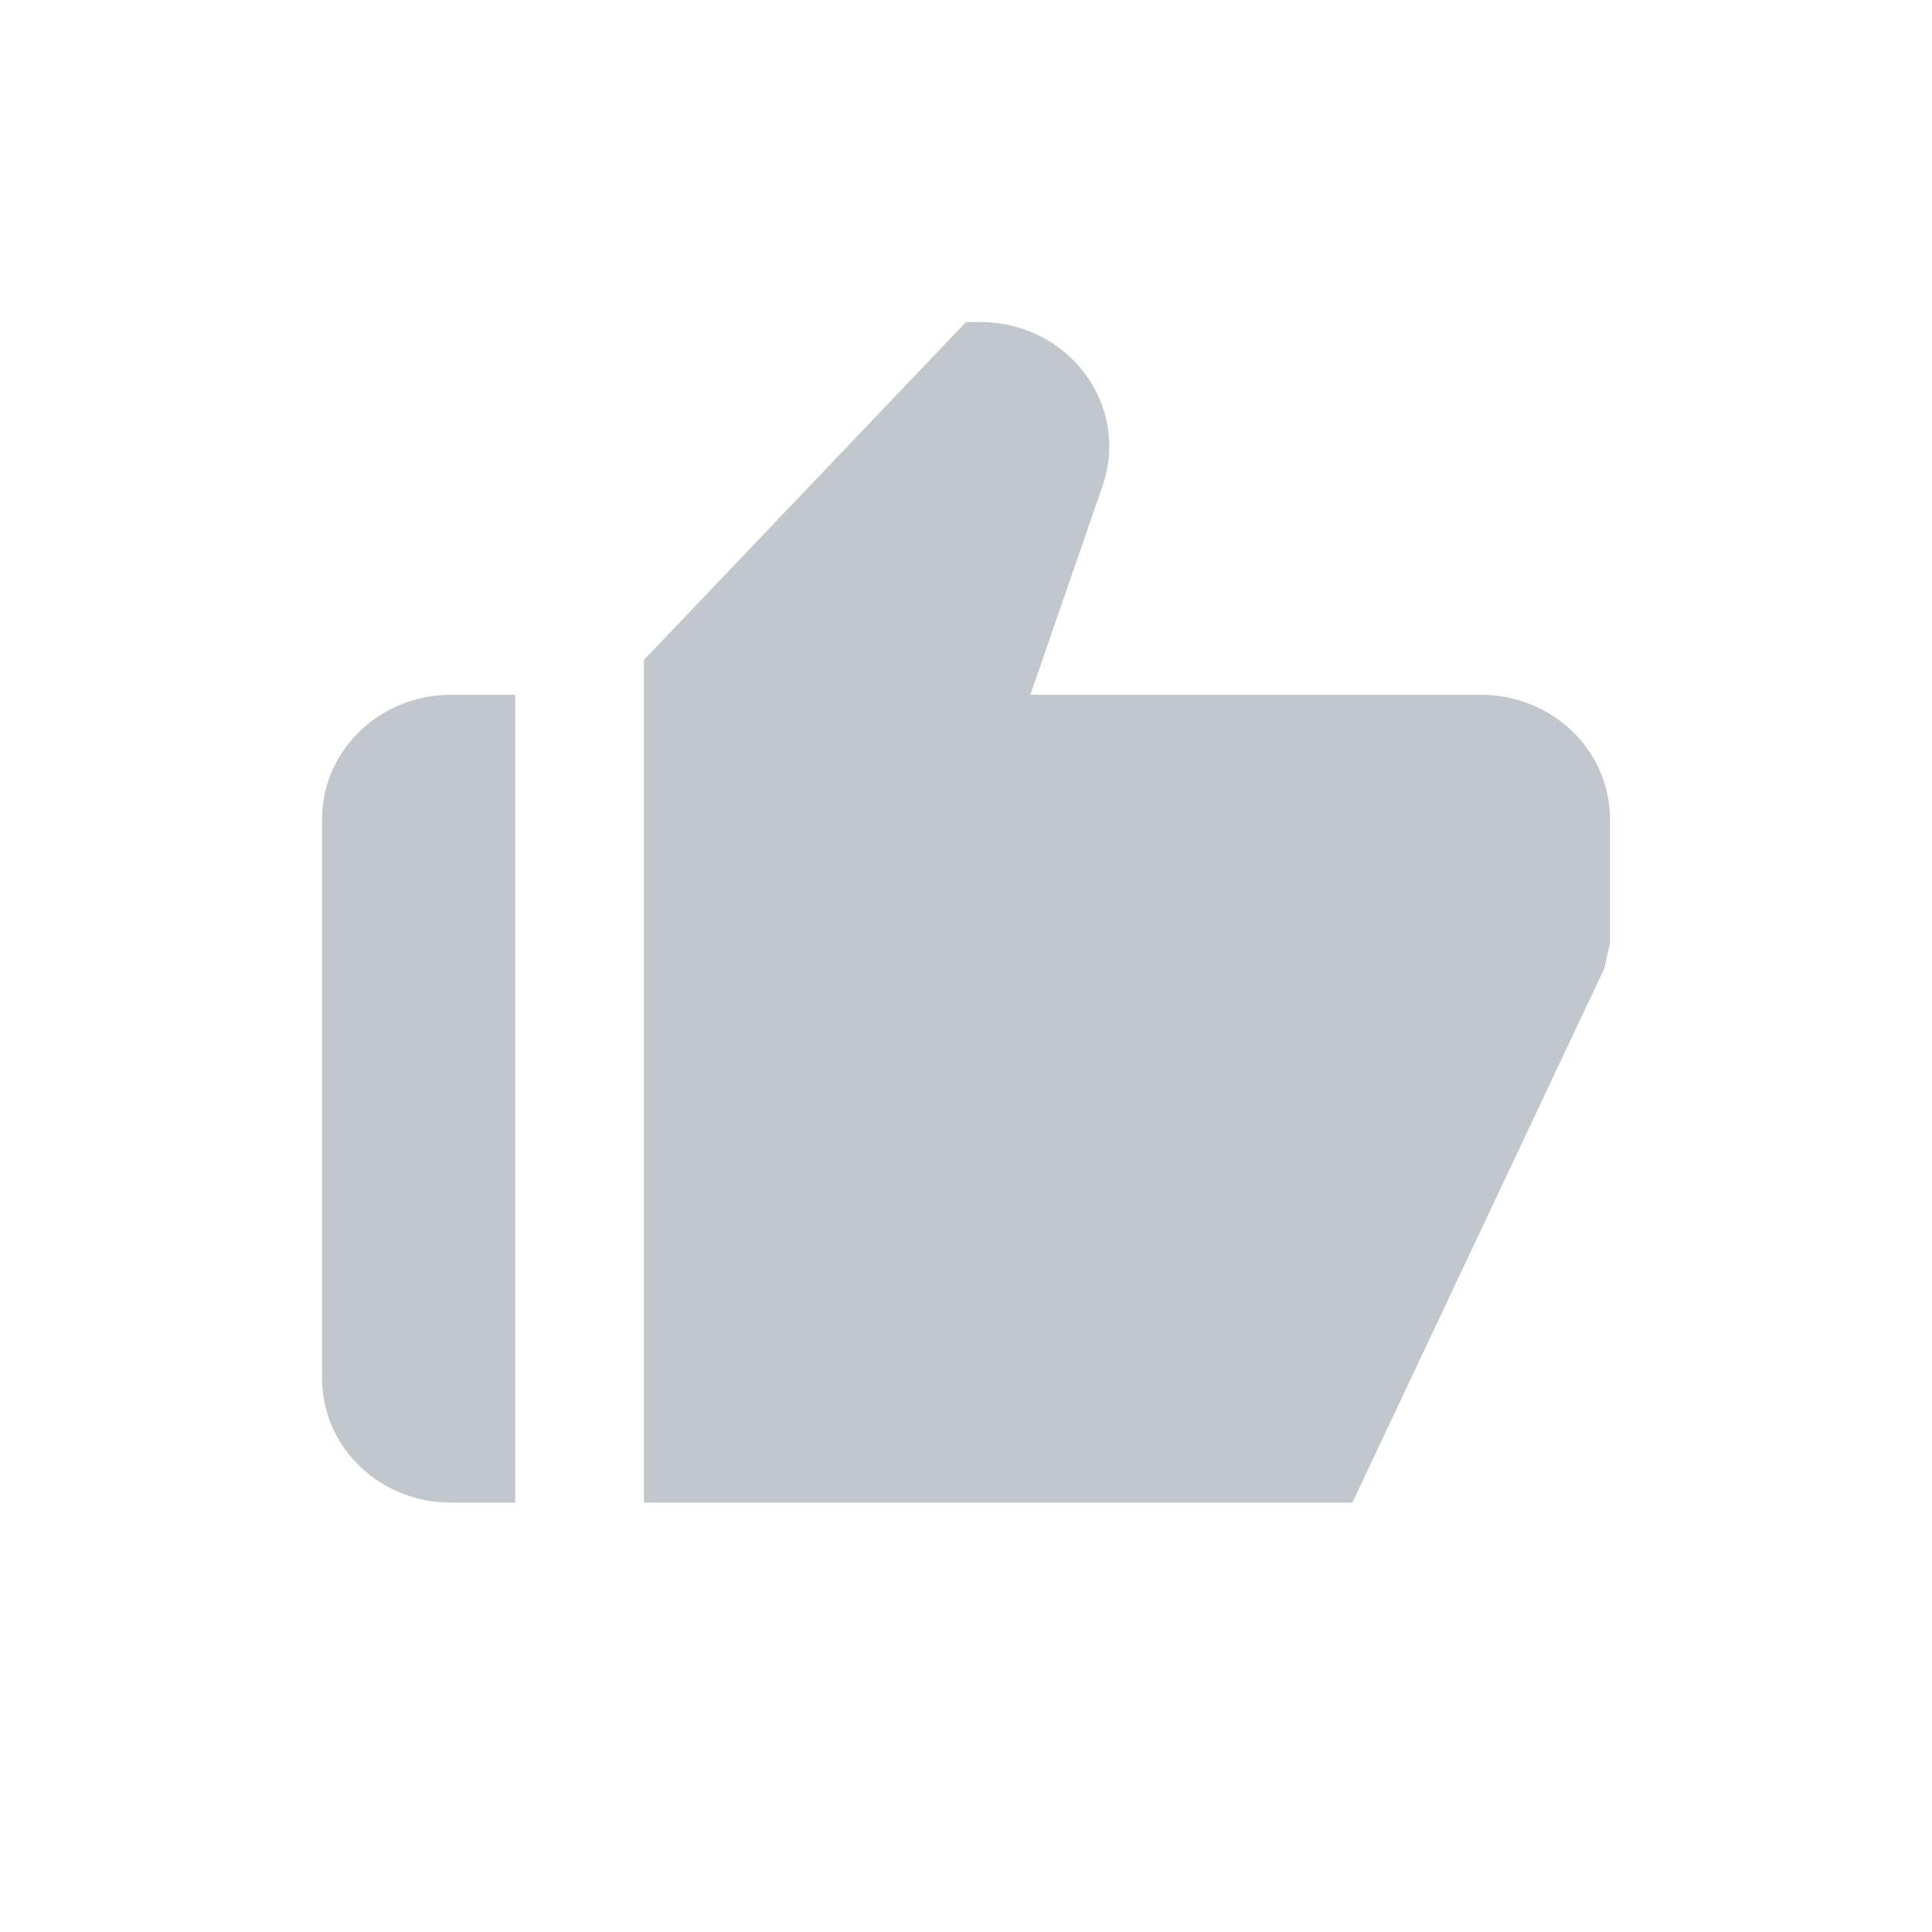
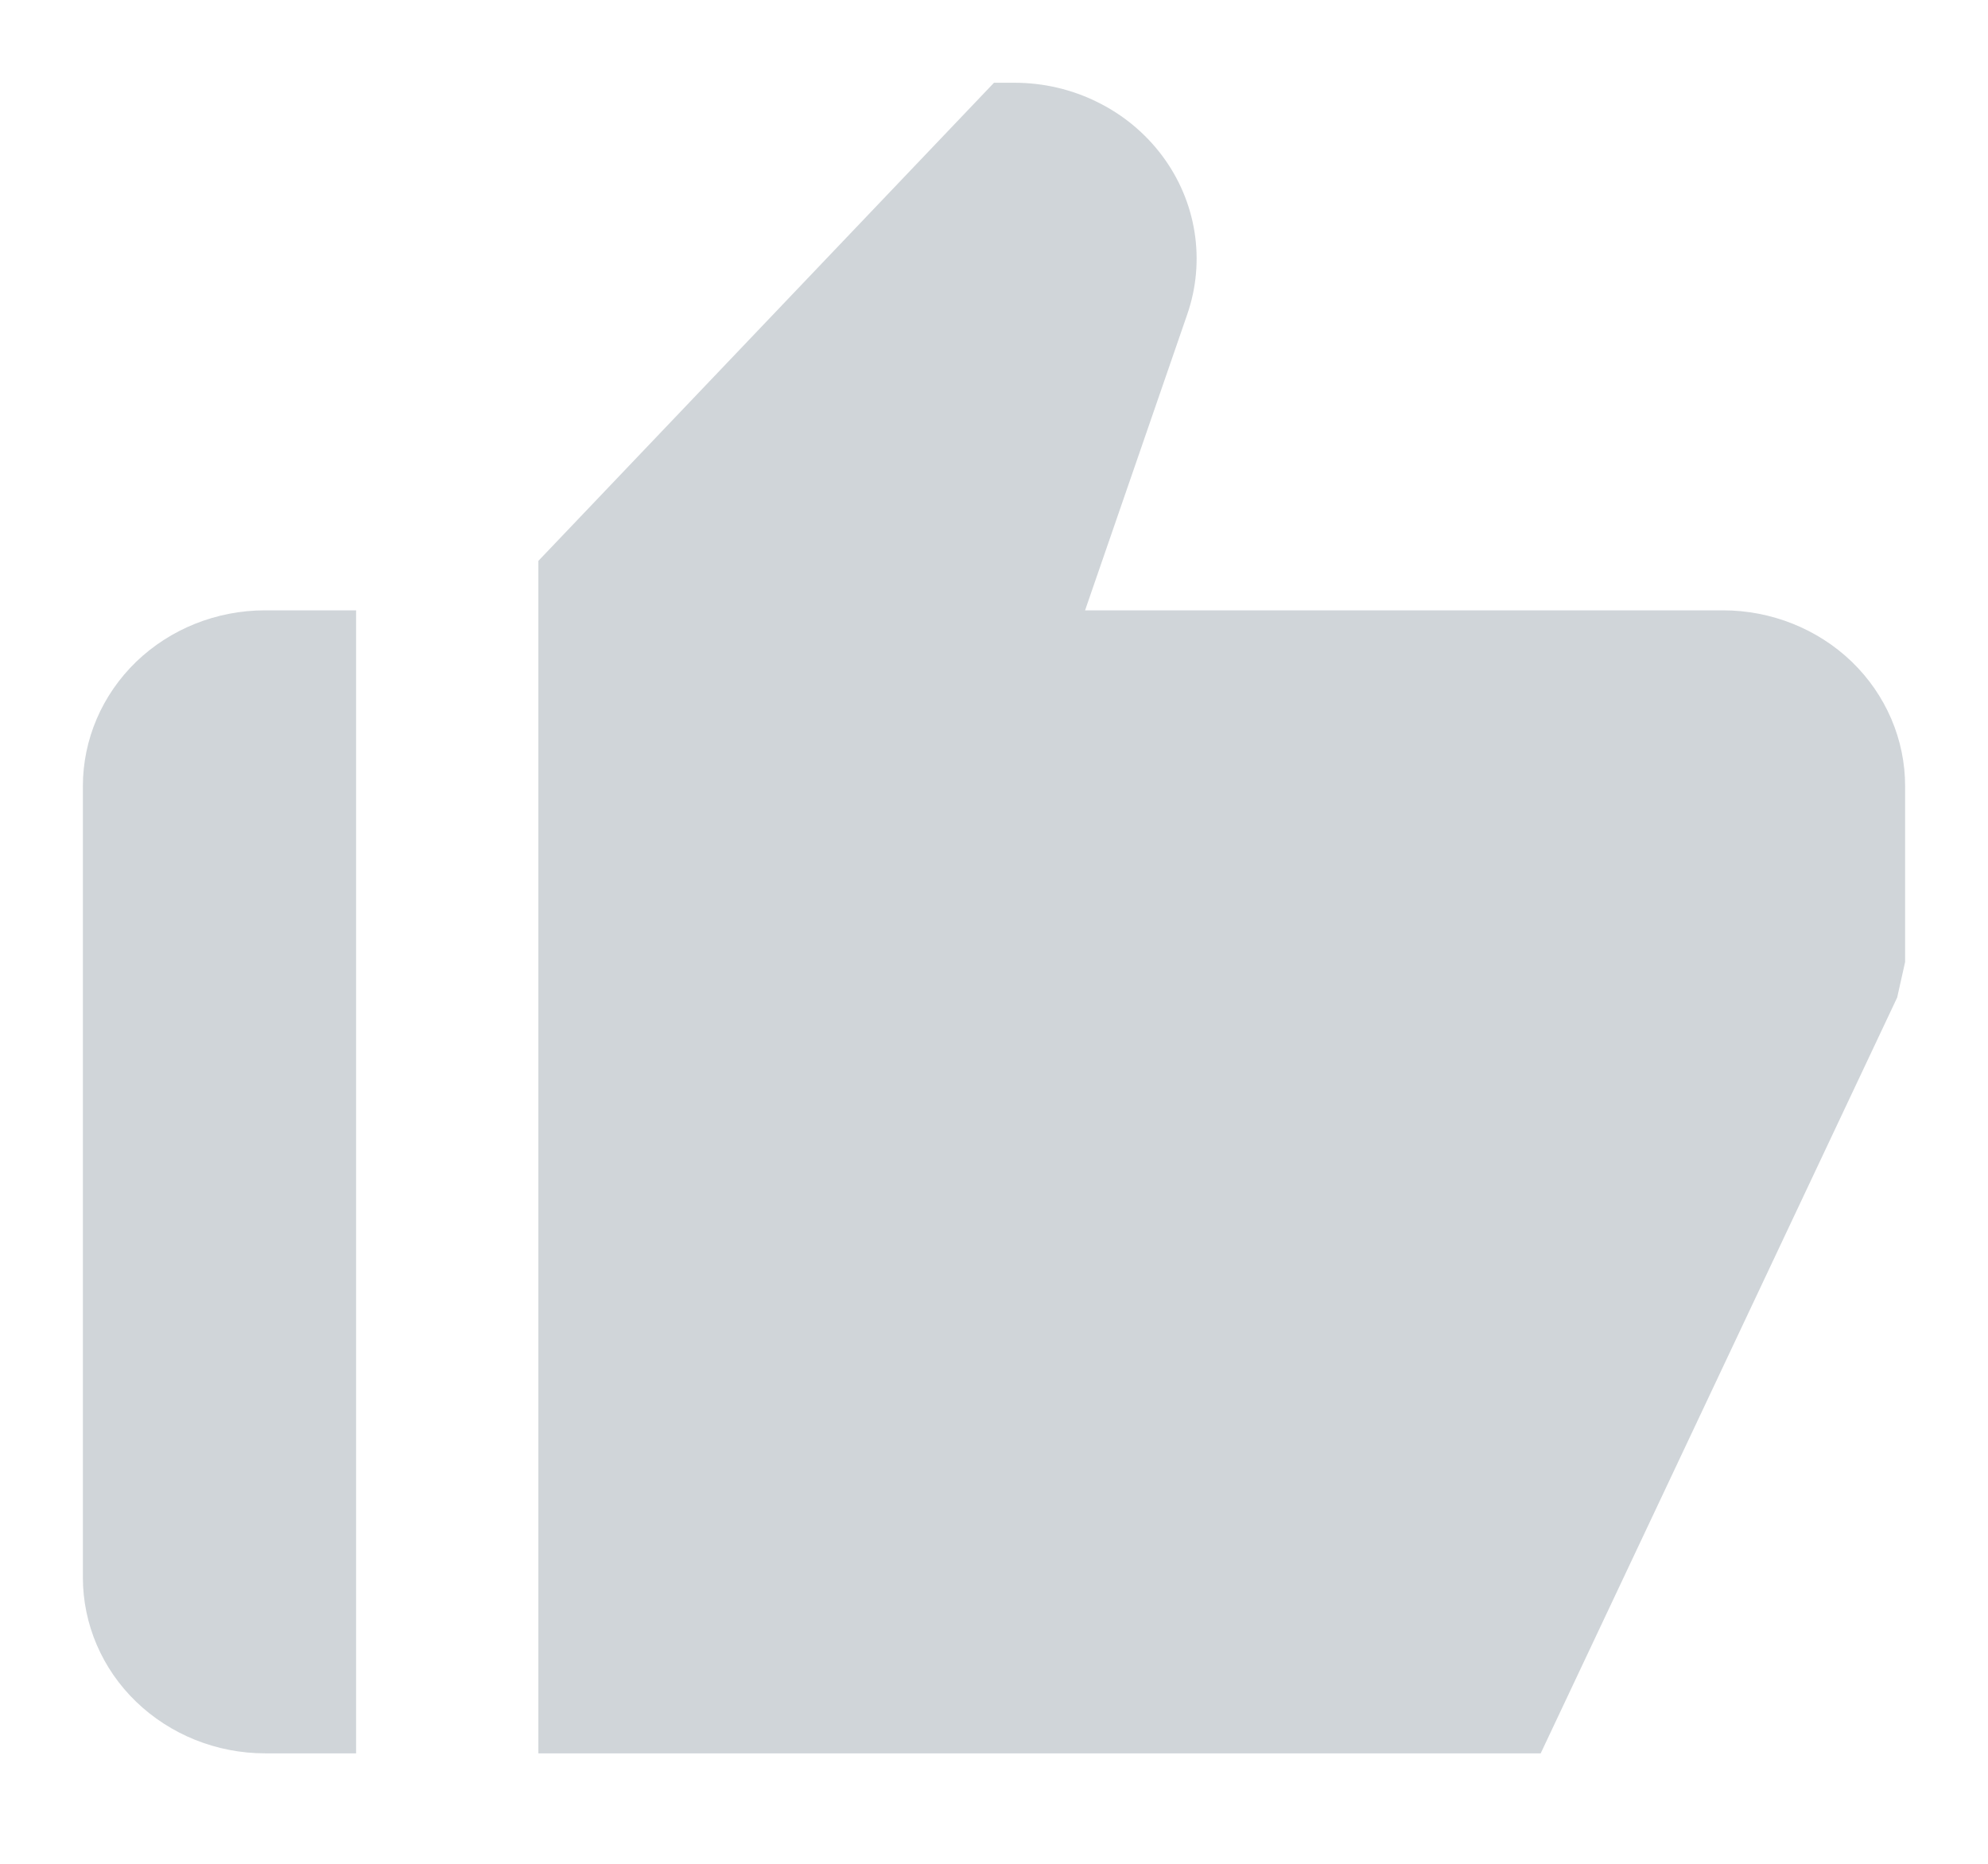
- <svg xmlns="http://www.w3.org/2000/svg" width="18" height="18" viewBox="0 0 16 16" fill="none">
-   <g opacity="0.4">
-     <path d="M3.733 12.444H4.267V5.754H3.733C3.45 5.754 3.179 5.863 2.979 6.056C2.779 6.249 2.667 6.51 2.667 6.783V11.415C2.667 11.688 2.779 11.95 2.979 12.143C3.179 12.336 3.45 12.444 3.733 12.444ZM12.267 5.754H8.533L9.132 4.021C9.185 3.866 9.2 3.702 9.174 3.54C9.149 3.379 9.084 3.226 8.985 3.094C8.886 2.962 8.756 2.854 8.606 2.78C8.455 2.705 8.289 2.667 8.12 2.667H8L5.333 5.465V12.444H11.2L13.286 8.021L13.333 7.813V6.783C13.333 6.51 13.221 6.249 13.021 6.056C12.821 5.863 12.55 5.754 12.267 5.754Z" fill="#637381" />
-   </g>
+ <svg xmlns="http://www.w3.org/2000/svg" class="sbg_margin_wi_mb" viewBox="0 0 16 15" fill="none" id="hover_img_none">
+   <path d="M2.133 14.111H2.866V4.912H2.133C1.744 4.912 1.371 5.061 1.096 5.326C0.821 5.592 0.667 5.952 0.667 6.327V12.695C0.667 13.071 0.821 13.431 1.096 13.696C1.371 13.961 1.744 14.111 2.133 14.111ZM13.867 4.912H8.733L9.556 2.528C9.629 2.316 9.649 2.089 9.614 1.868C9.579 1.646 9.49 1.436 9.354 1.254C9.218 1.072 9.04 0.924 8.833 0.822C8.626 0.719 8.397 0.666 8.165 0.666H8L4.333 4.514V14.111H12.4L15.269 8.028L15.333 7.742V6.327C15.333 5.952 15.179 5.592 14.904 5.326C14.629 5.061 14.255 4.912 13.867 4.912Z" fill="#637381" fill-opacity="0.3" />
</svg>
